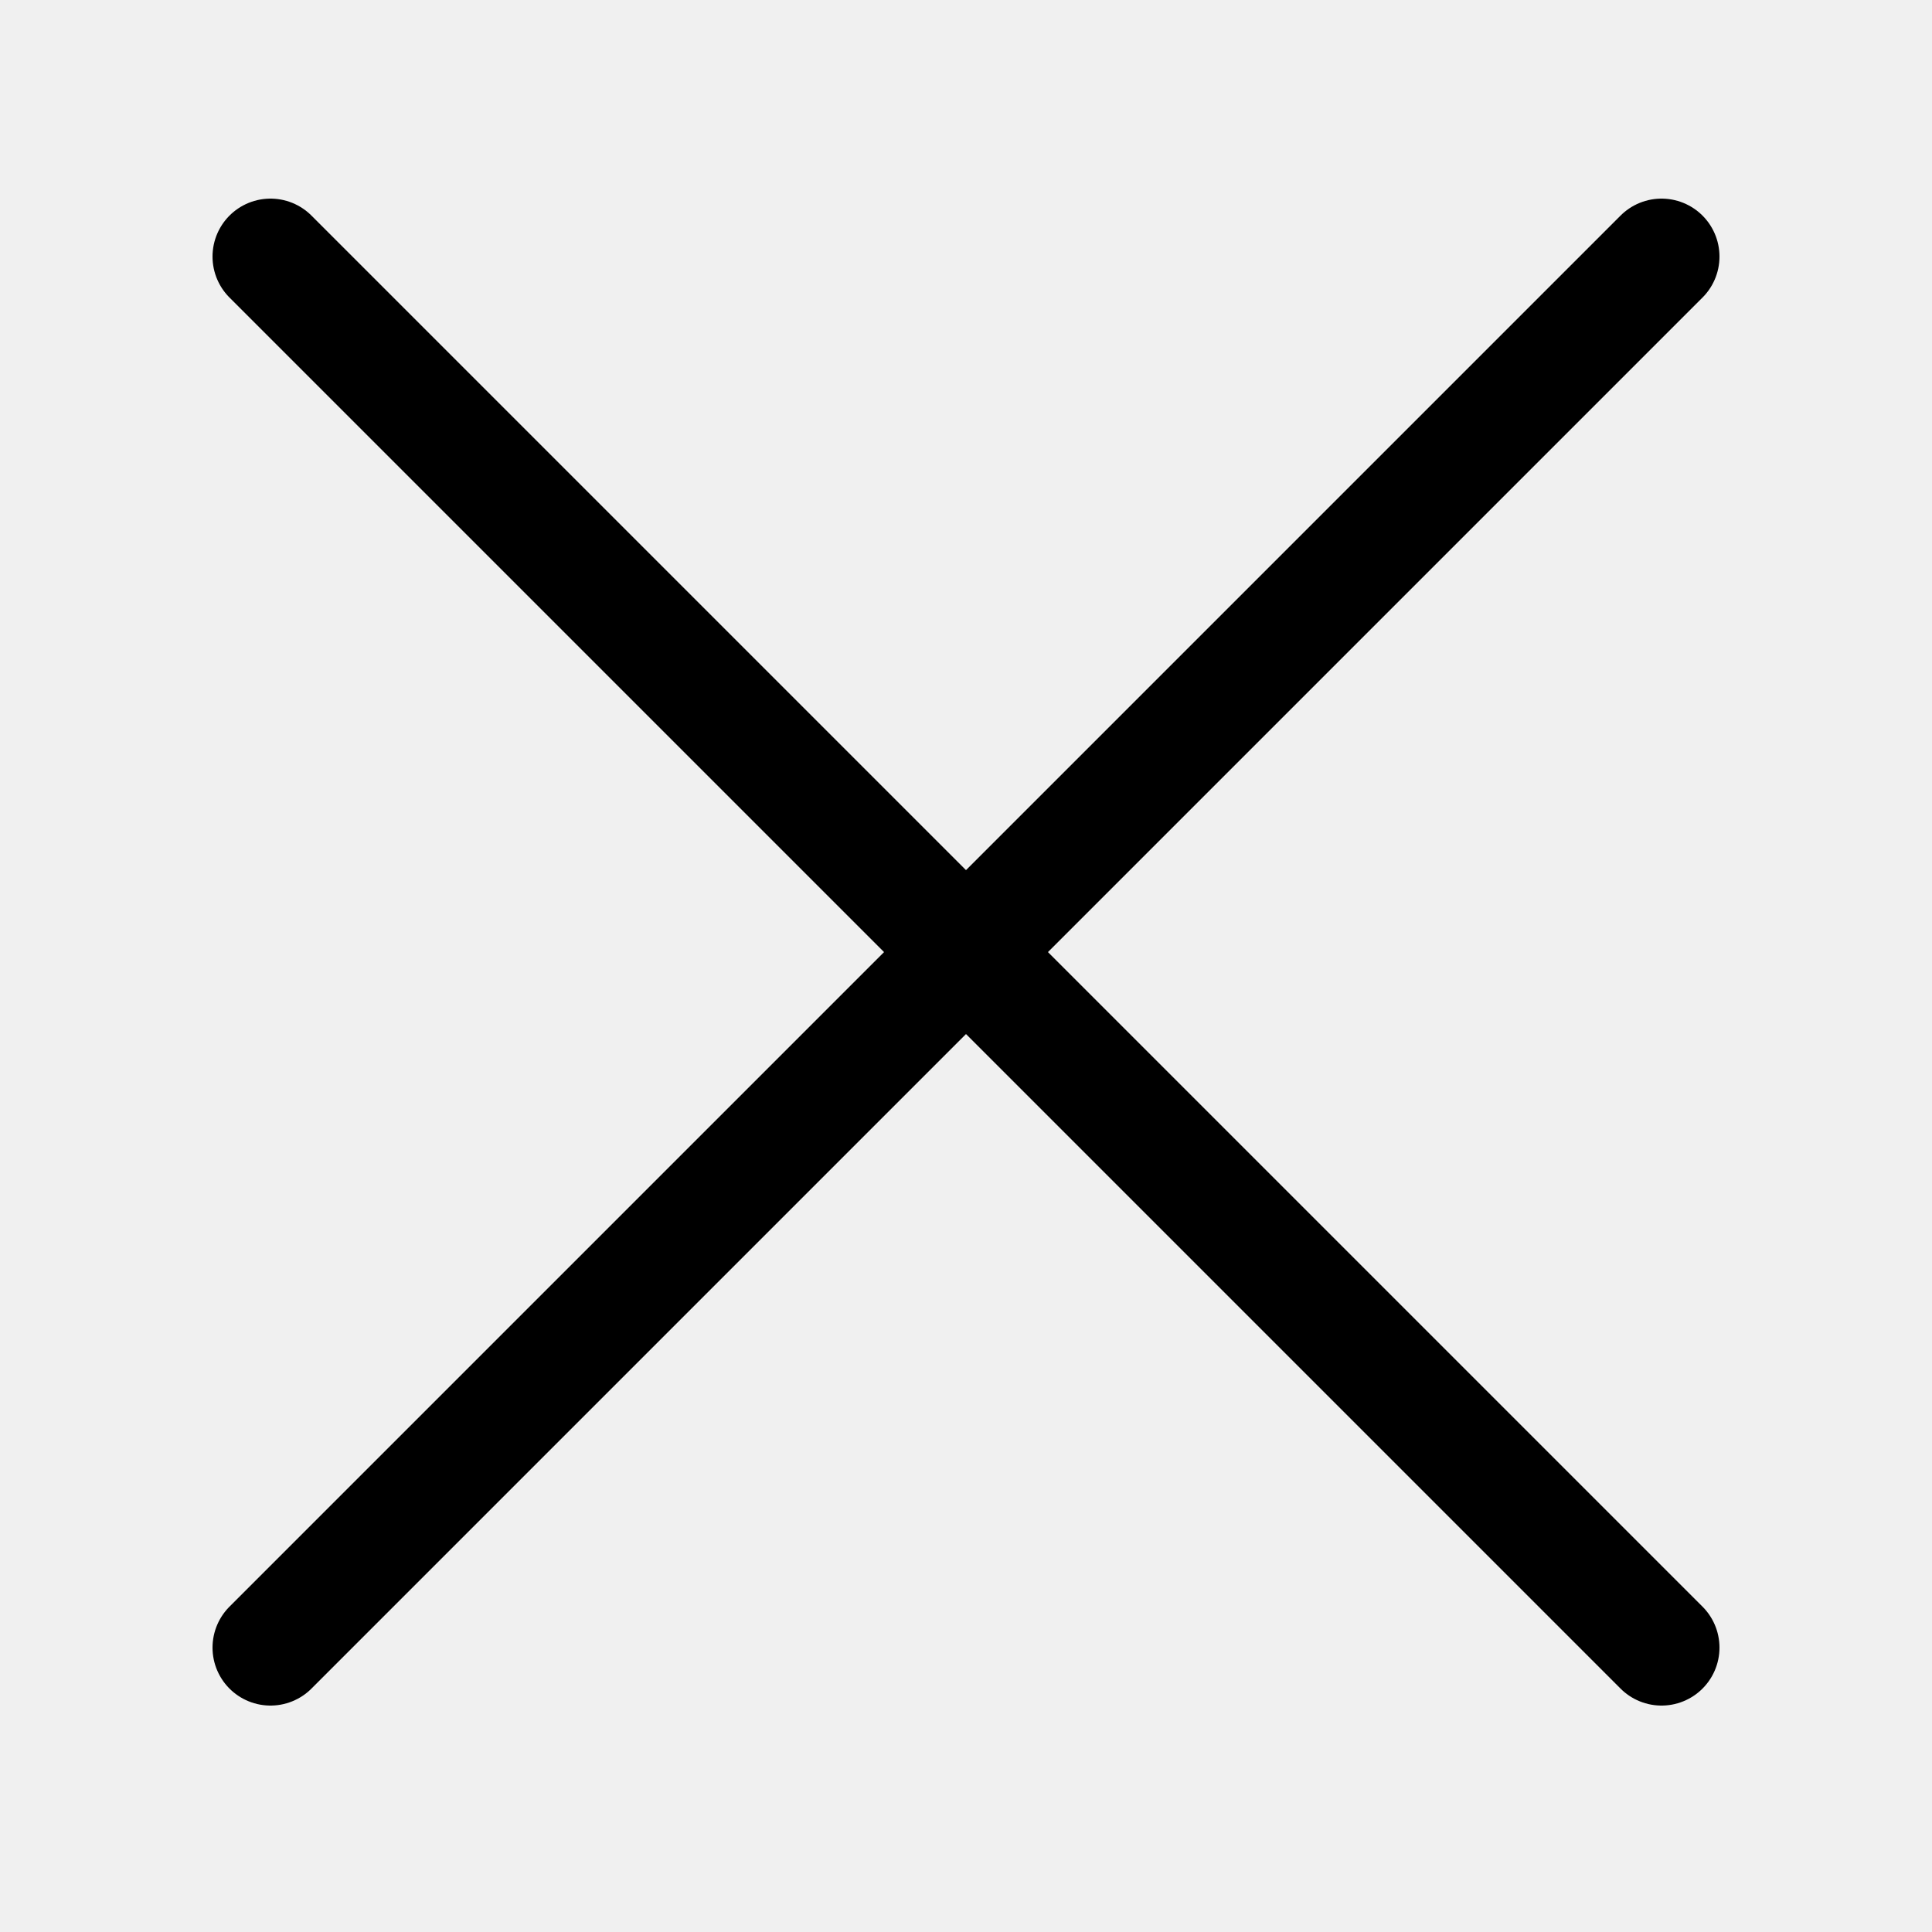
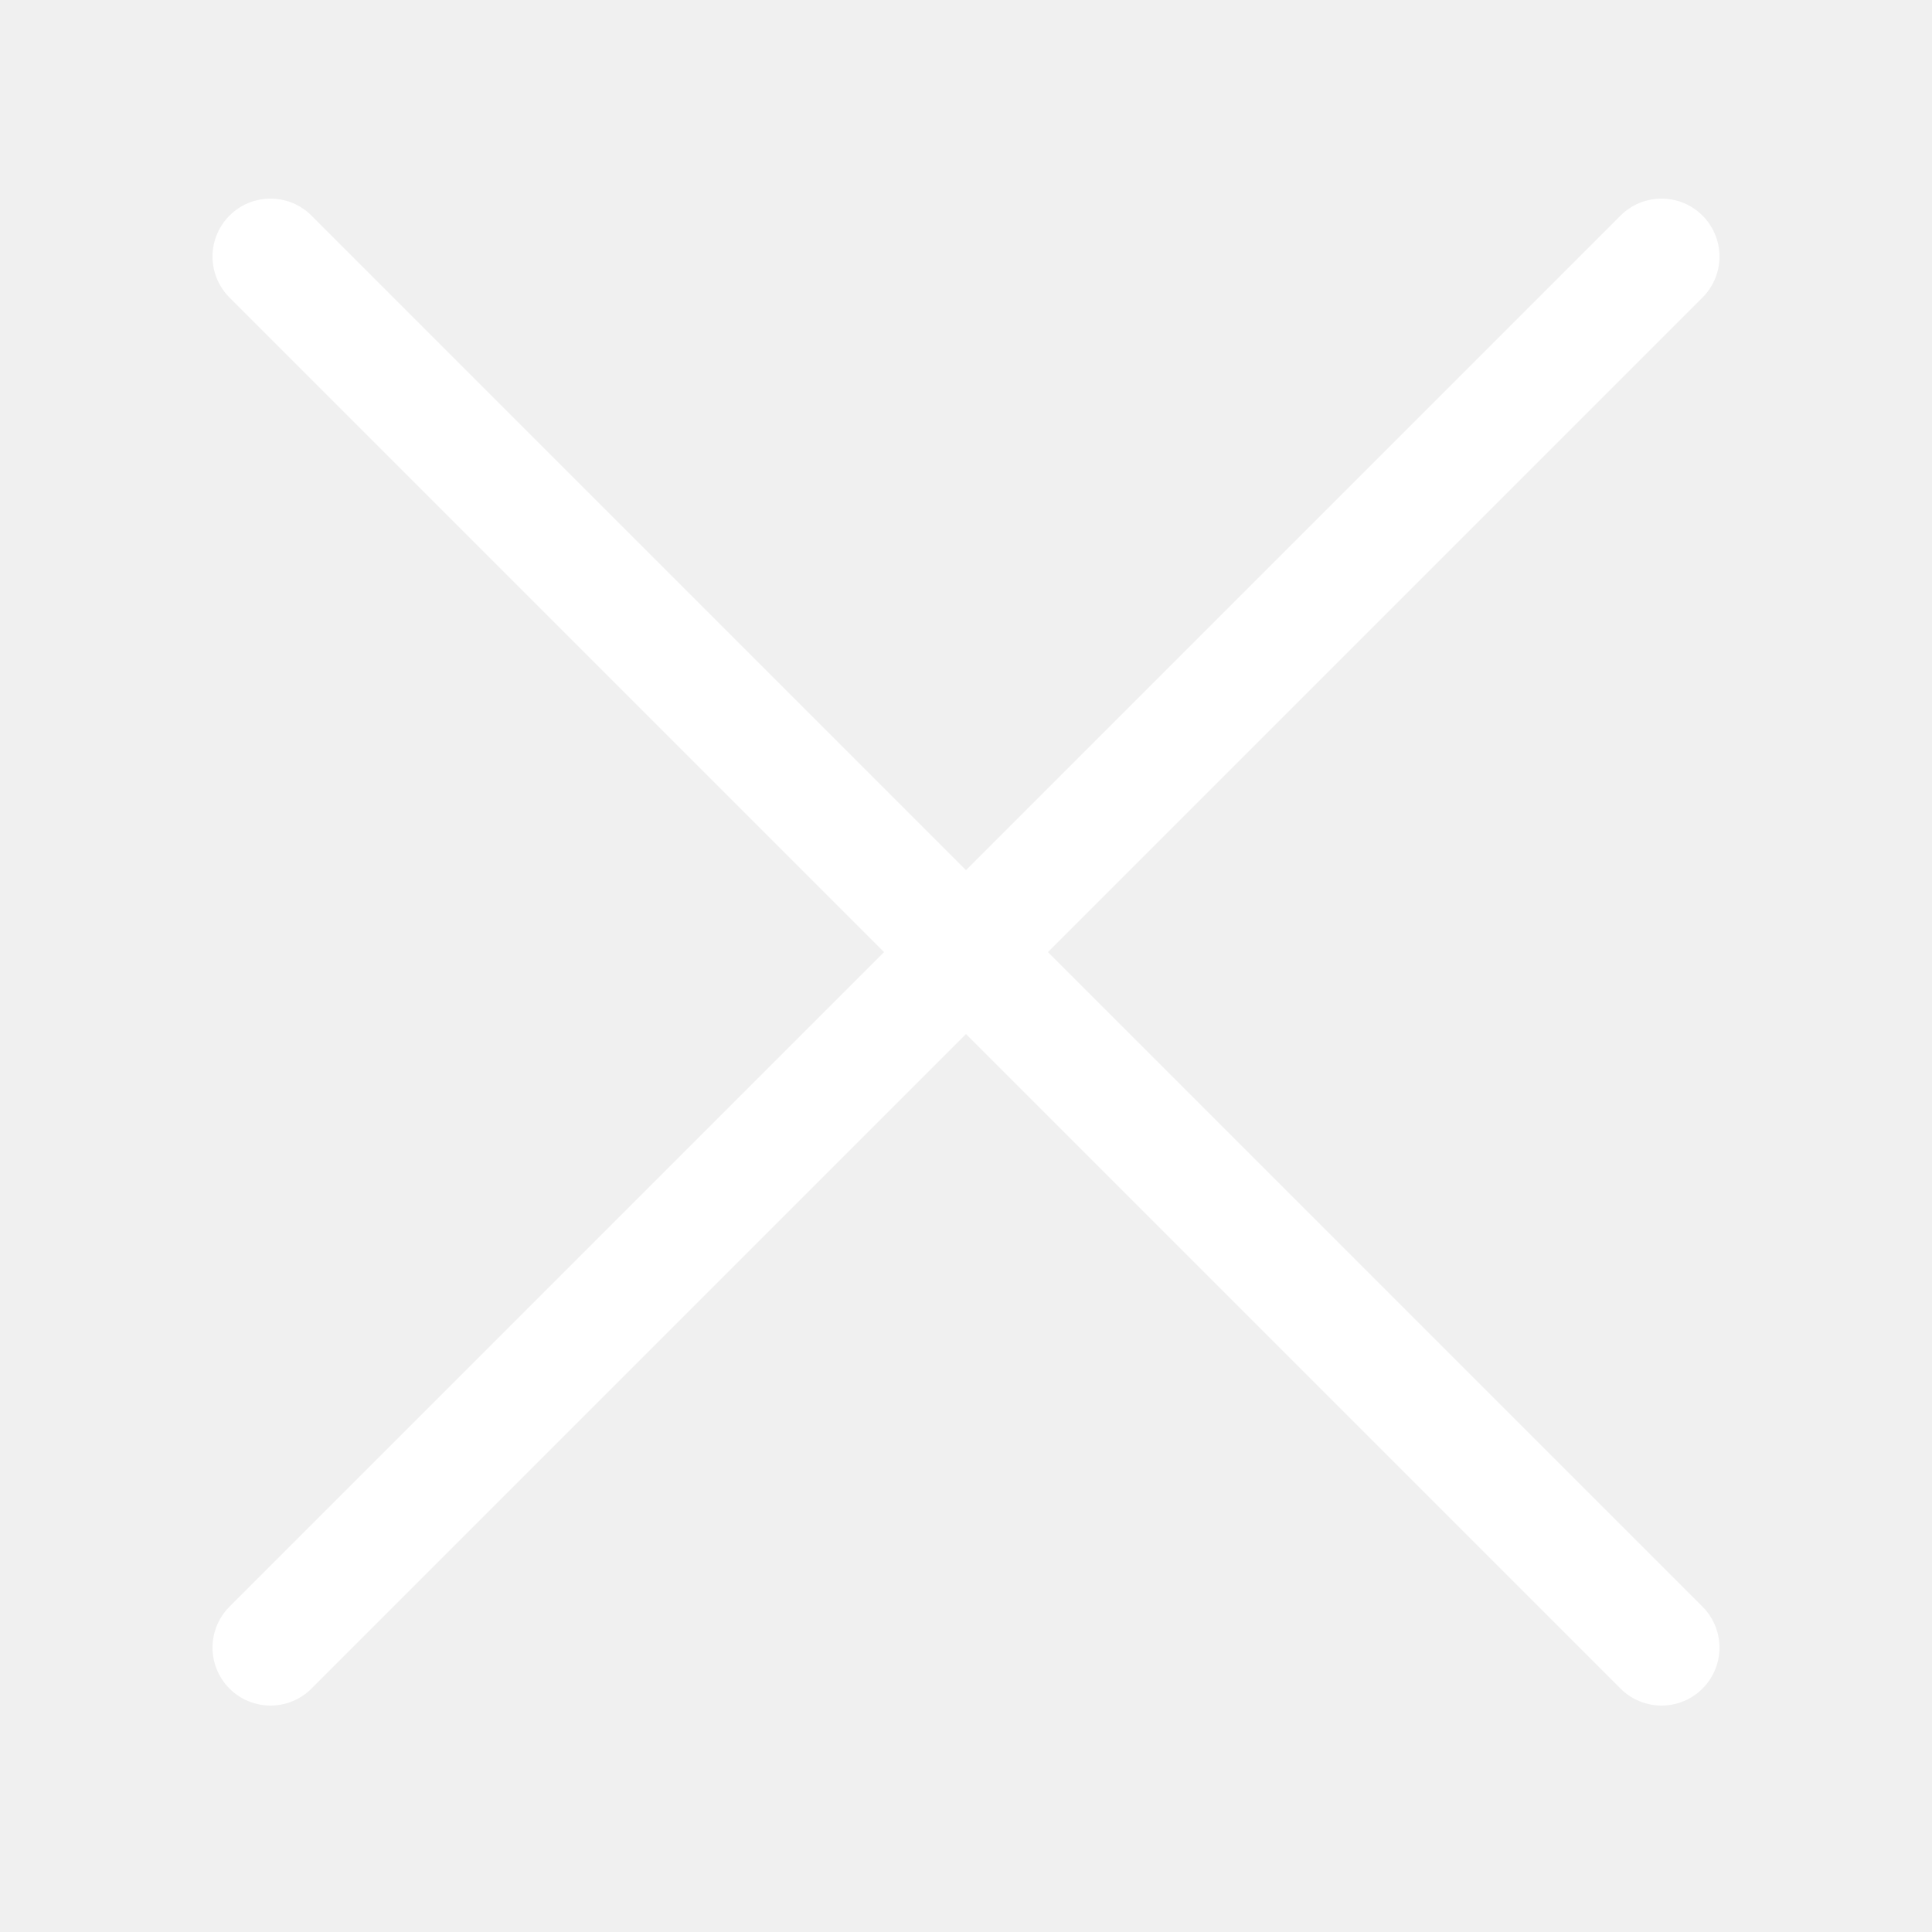
<svg xmlns="http://www.w3.org/2000/svg" width="800" height="800" viewBox="-0.5 0 25 25" fill="none">
-   <path d="m3 21.32 18-18M3 3.32l18 18" stroke="#000000" stroke-width="1.5" stroke-linecap="round" stroke-linejoin="round" />
+   <path d="m3 21.32 18-18M3 3.32l18 18" stroke="#FFFFFF" stroke-width="1.5" stroke-linecap="round" stroke-linejoin="round" />
</svg>
